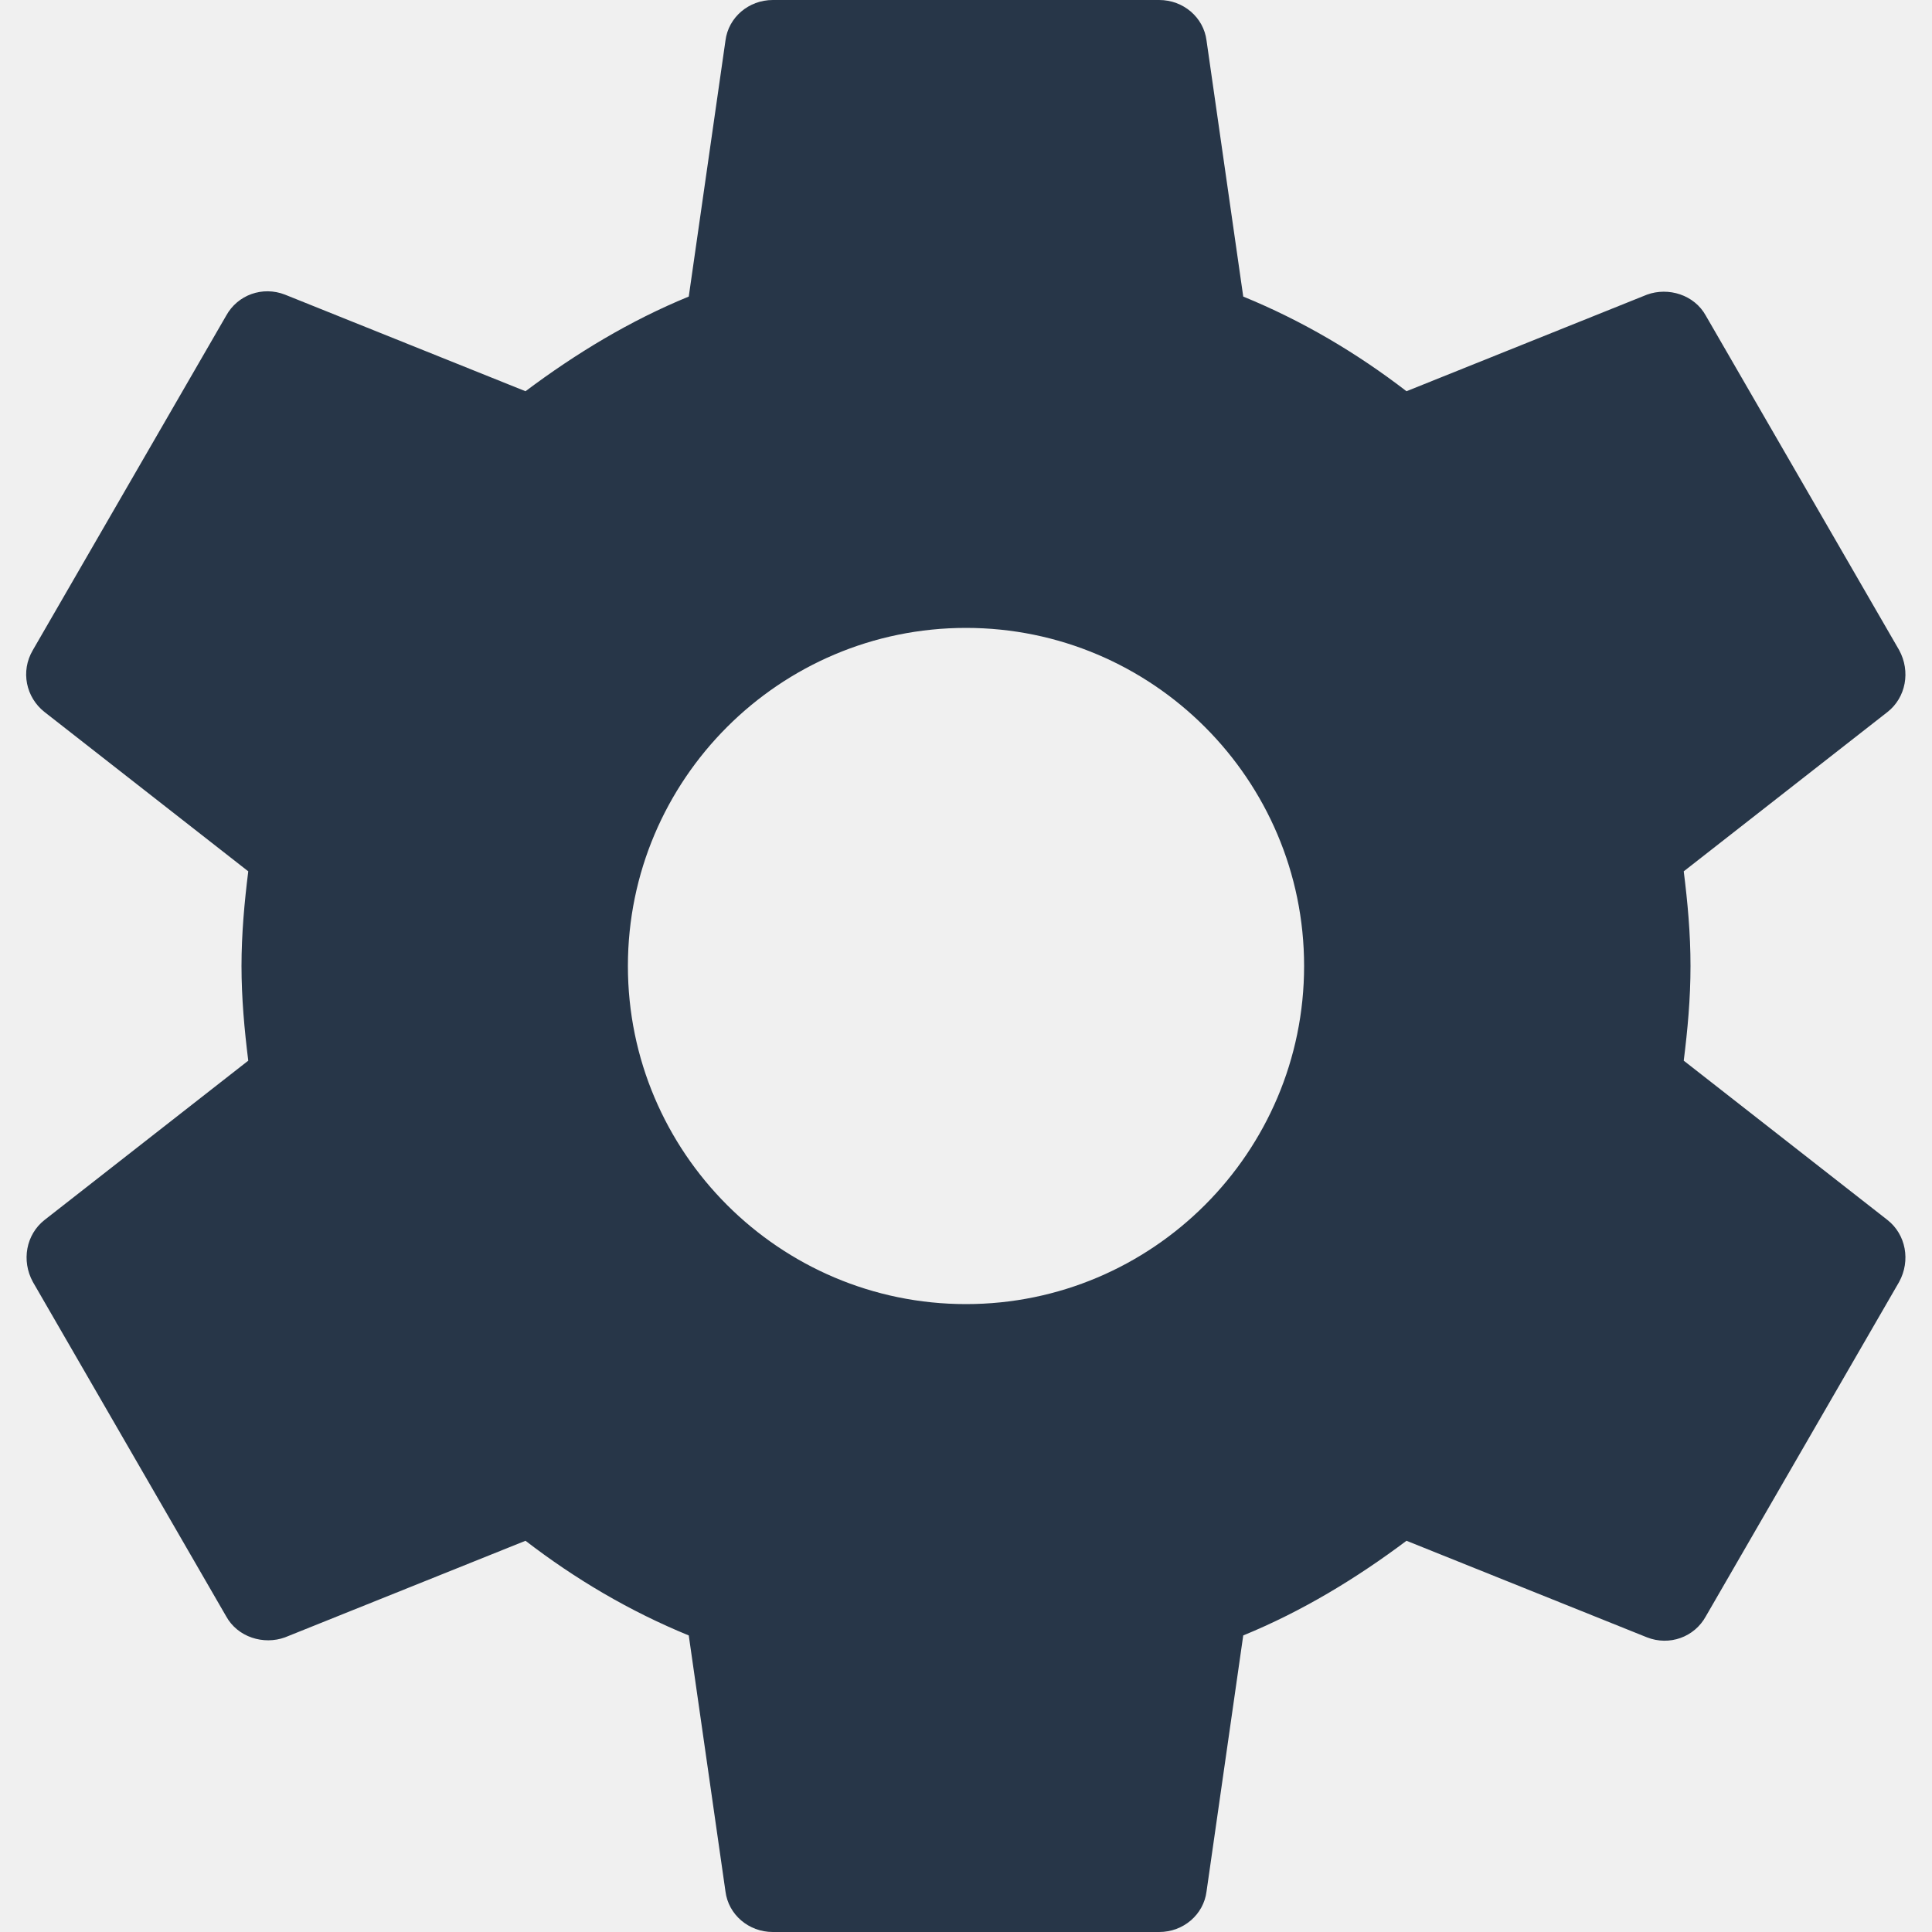
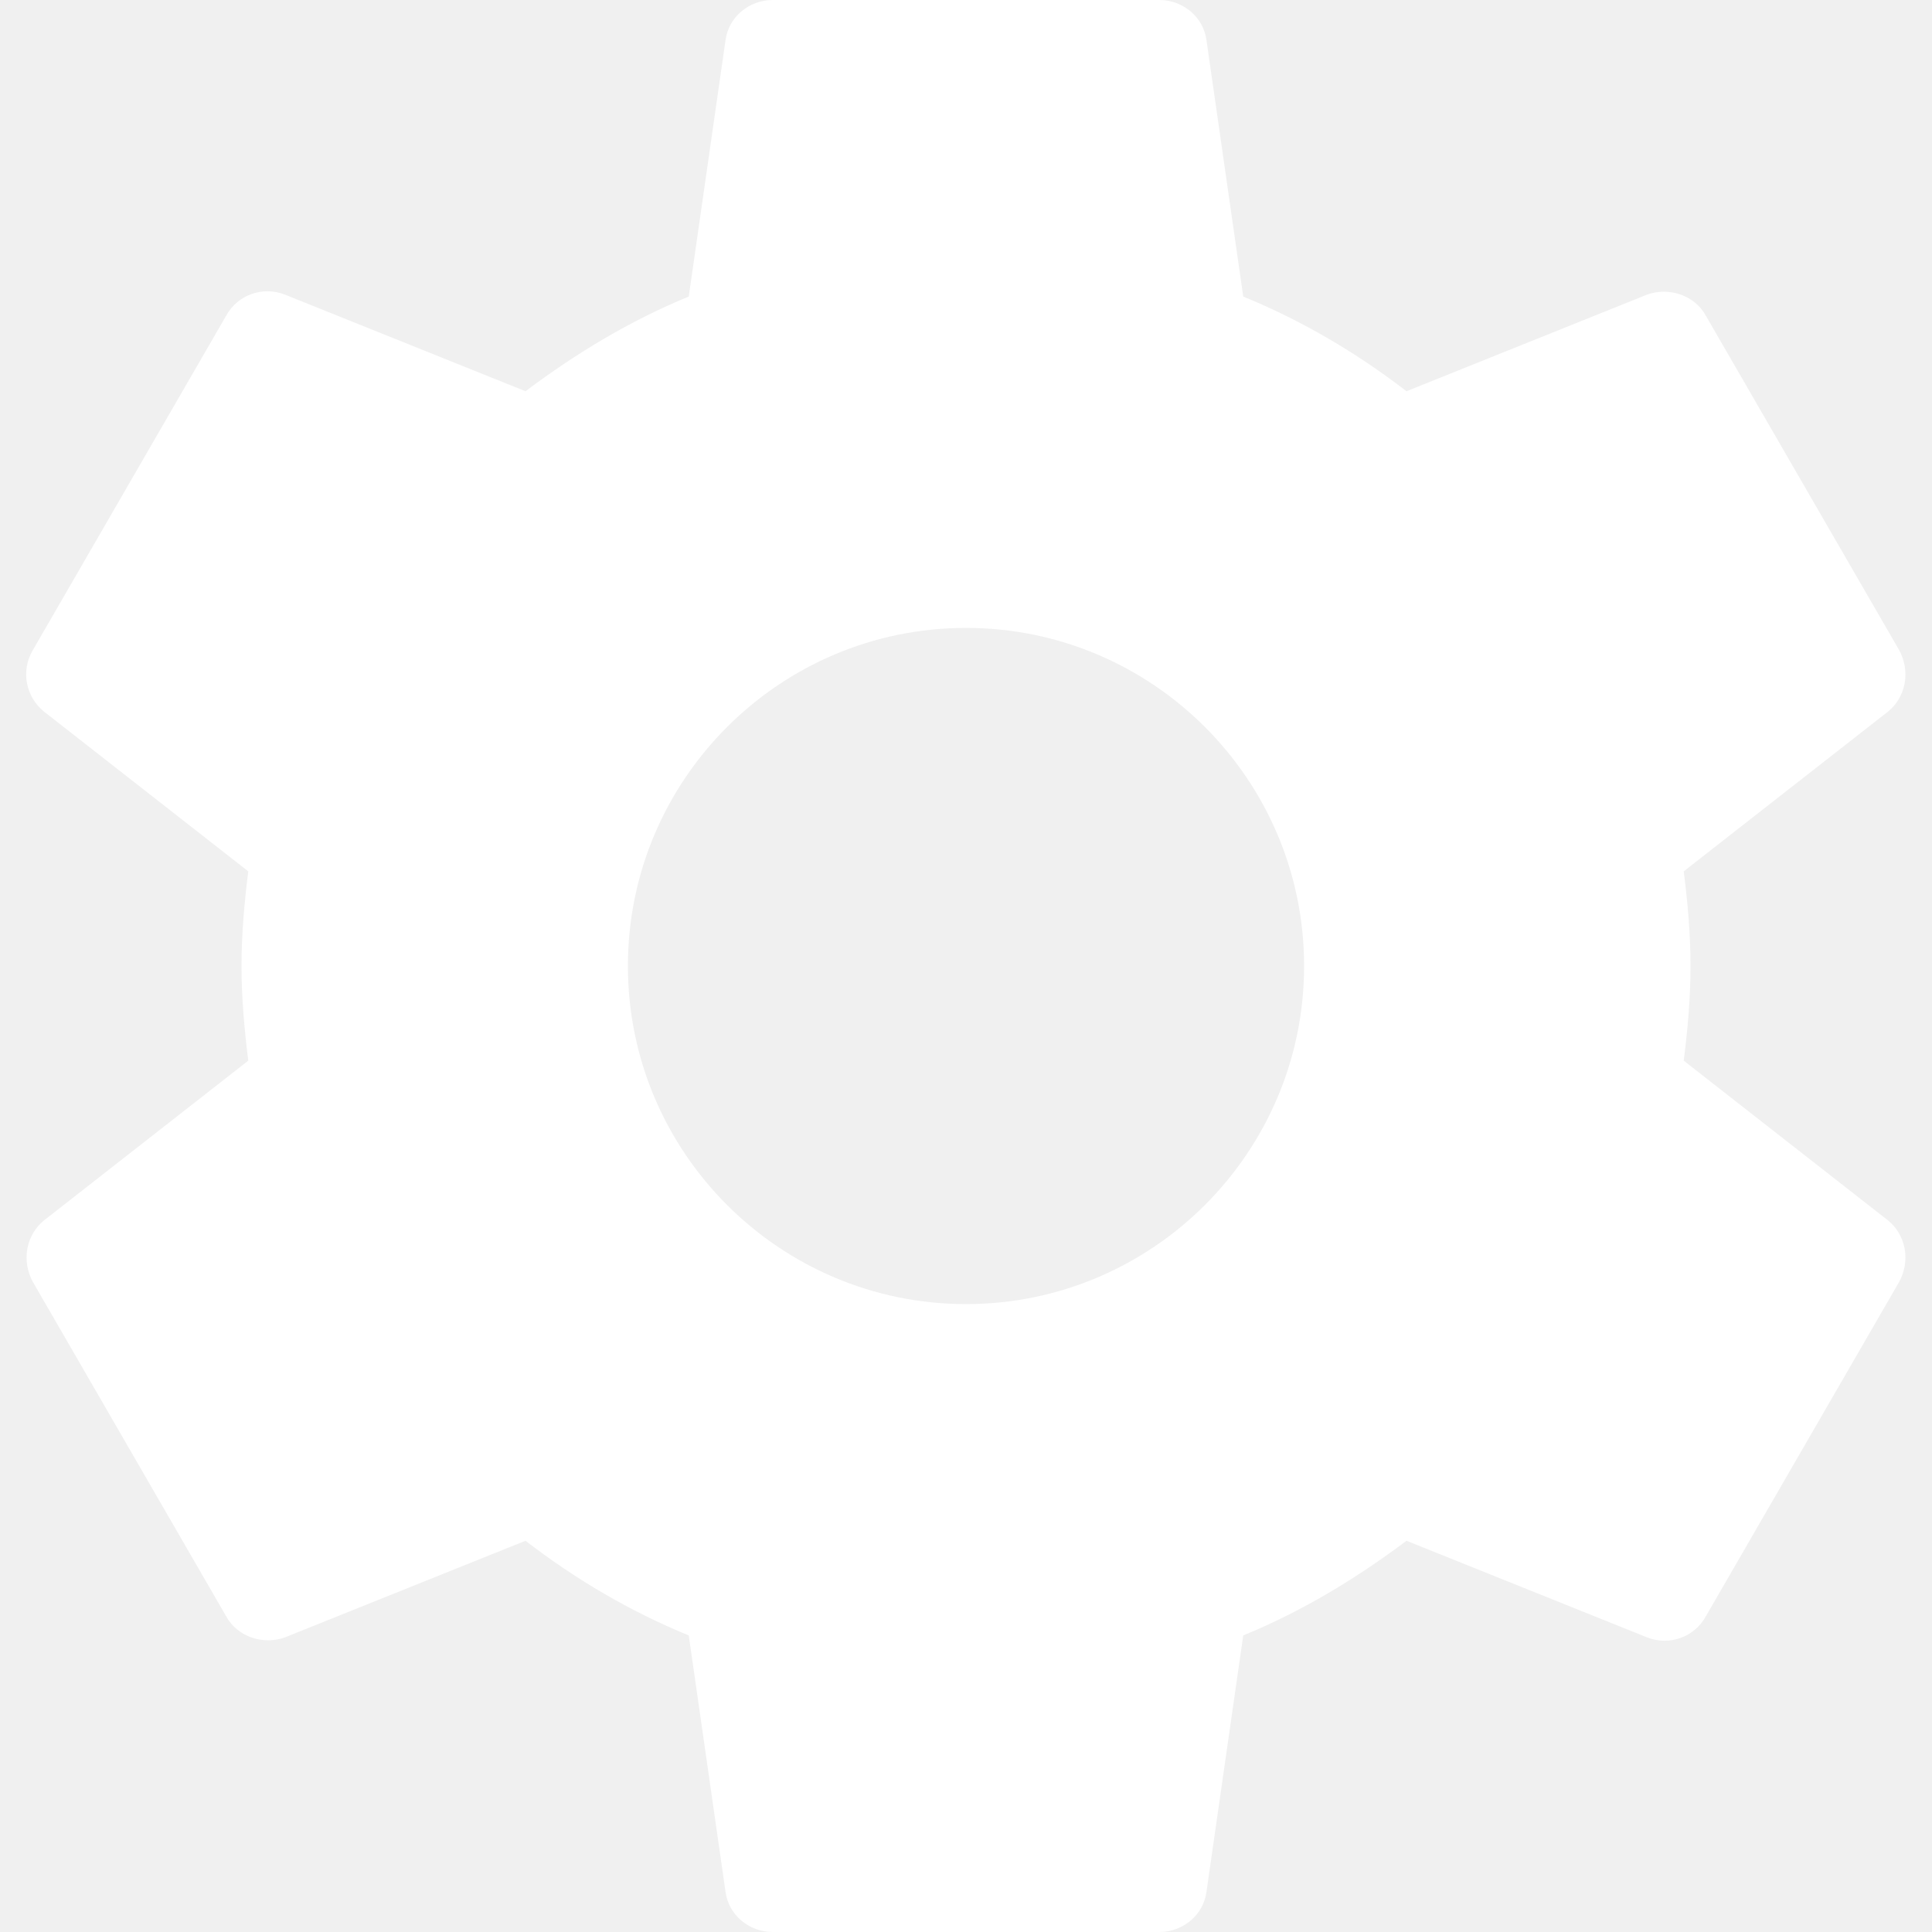
<svg xmlns="http://www.w3.org/2000/svg" xmlns:xlink="http://www.w3.org/1999/xlink" width="20px" height="20px" viewBox="0 0 20 20" version="1.1">
  <defs>
    <path d="M19.43,12.98 C19.47,12.66 19.5,12.34 19.5,12 C19.5,11.66 19.47,11.34 19.43,11.02 L21.54,9.37 C21.73,9.22 21.78,8.95 21.66,8.73 L19.66,5.27 C19.54,5.05 19.27,4.97 19.05,5.05 L16.56,6.05 C16.04,5.65 15.48,5.32 14.87,5.07 L14.49,2.42 C14.46,2.18 14.25,2 14,2 L10,2 C9.75,2 9.54,2.18 9.51,2.42 L9.13,5.07 C8.52,5.32 7.96,5.66 7.44,6.05 L4.95,5.05 C4.72,4.96 4.46,5.05 4.34,5.27 L2.34,8.73 C2.21,8.95 2.27,9.22 2.46,9.37 L4.57,11.02 C4.53,11.34 4.5,11.67 4.5,12 C4.5,12.33 4.53,12.66 4.57,12.98 L2.46,14.63 C2.27,14.78 2.22,15.05 2.34,15.27 L4.34,18.73 C4.46,18.95 4.73,19.03 4.95,18.95 L7.44,17.95 C7.96,18.35 8.52,18.68 9.13,18.93 L9.51,21.58 C9.54,21.82 9.75,22 10,22 L14,22 C14.25,22 14.46,21.82 14.49,21.58 L14.87,18.93 C15.48,18.68 16.04,18.34 16.56,17.95 L19.05,18.95 C19.28,19.04 19.54,18.95 19.66,18.73 L21.66,15.27 C21.78,15.05 21.73,14.78 21.54,14.63 L19.43,12.98 Z M12,15.5 C10.07,15.5 8.5,13.93 8.5,12 C8.5,10.07 10.07,8.5 12,8.5 C13.93,8.5 15.5,10.07 15.5,12 C15.5,13.93 13.93,15.5 12,15.5 Z" id="path-1" />
  </defs>
  <g id="Todo" stroke="none" stroke-width="1" fill="none" fill-rule="evenodd" transform="translate(-994, -246)">
    <g id="menu" transform="translate(824, 0)">
      <g id="links" transform="translate(0, 64)">
        <g id="◼️link4" transform="translate(0, 168)">
          <g id="🔘-right" transform="translate(168, 12)">
            <mask id="mask-2" fill="white">
              <use xlink:href="#path-1" />
            </mask>
-             <use id="icon-settings" fill="#273648" fill-rule="nonzero" xlink:href="#path-1" />
+             <use id="icon-settings" fill="#FFFFFF" fill-rule="nonzero" xlink:href="#path-1" />
          </g>
        </g>
      </g>
    </g>
  </g>
</svg>
